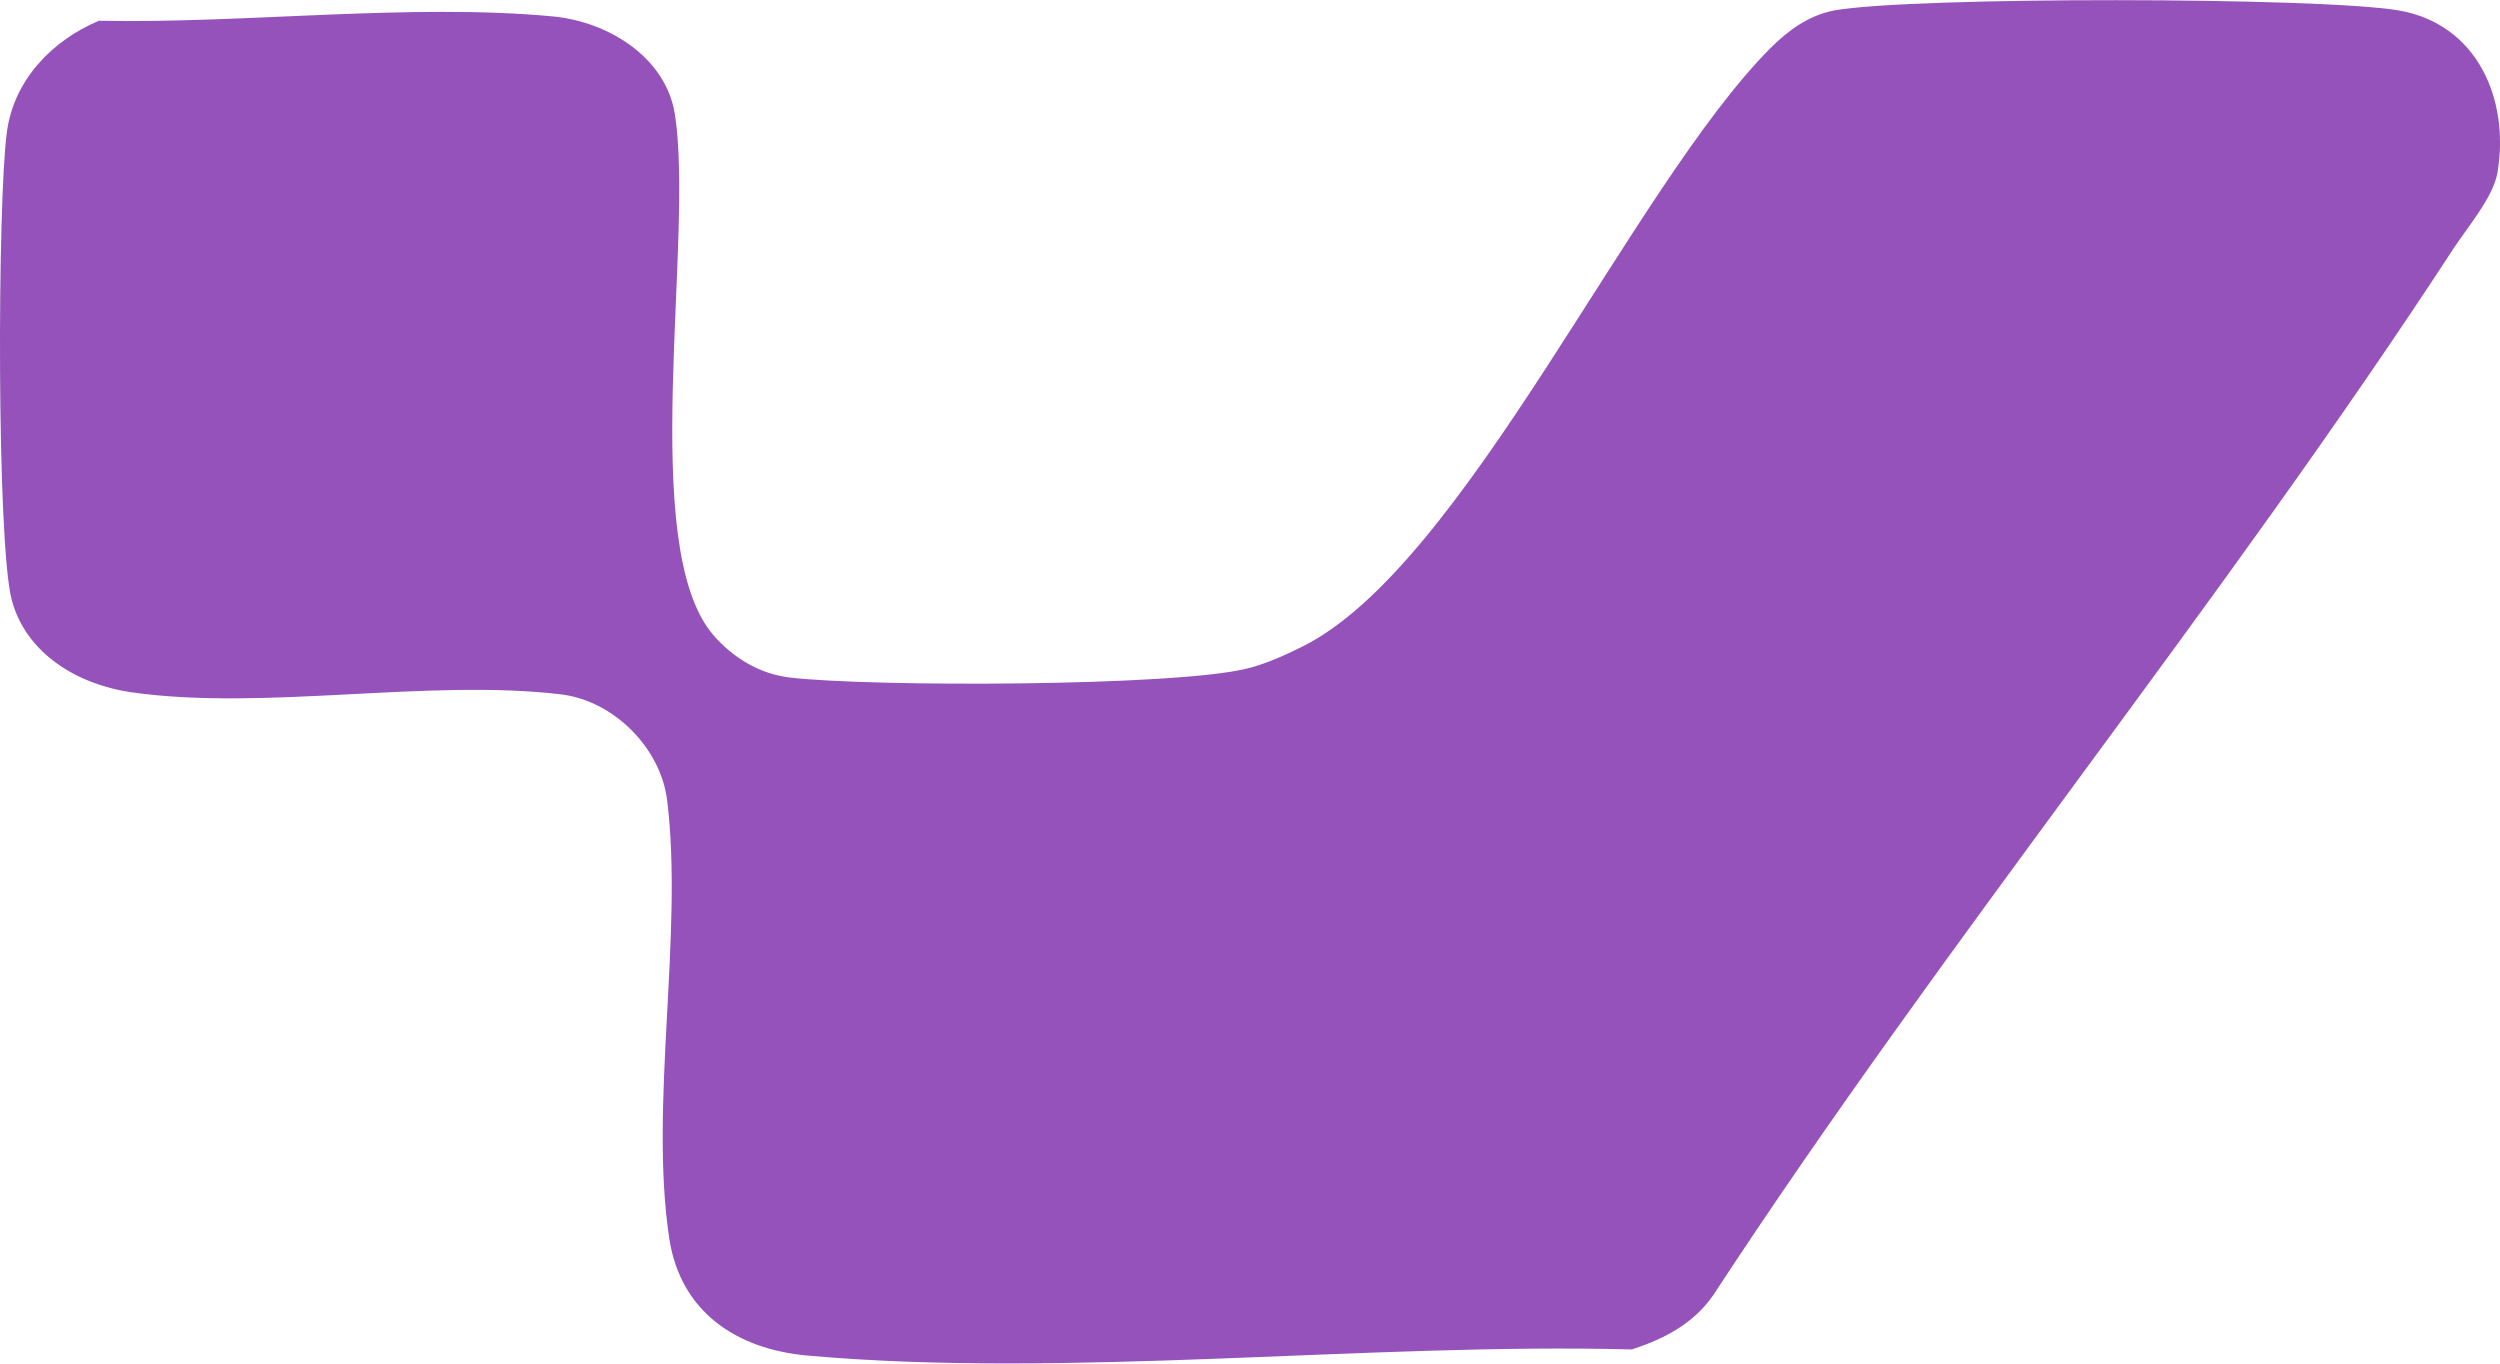
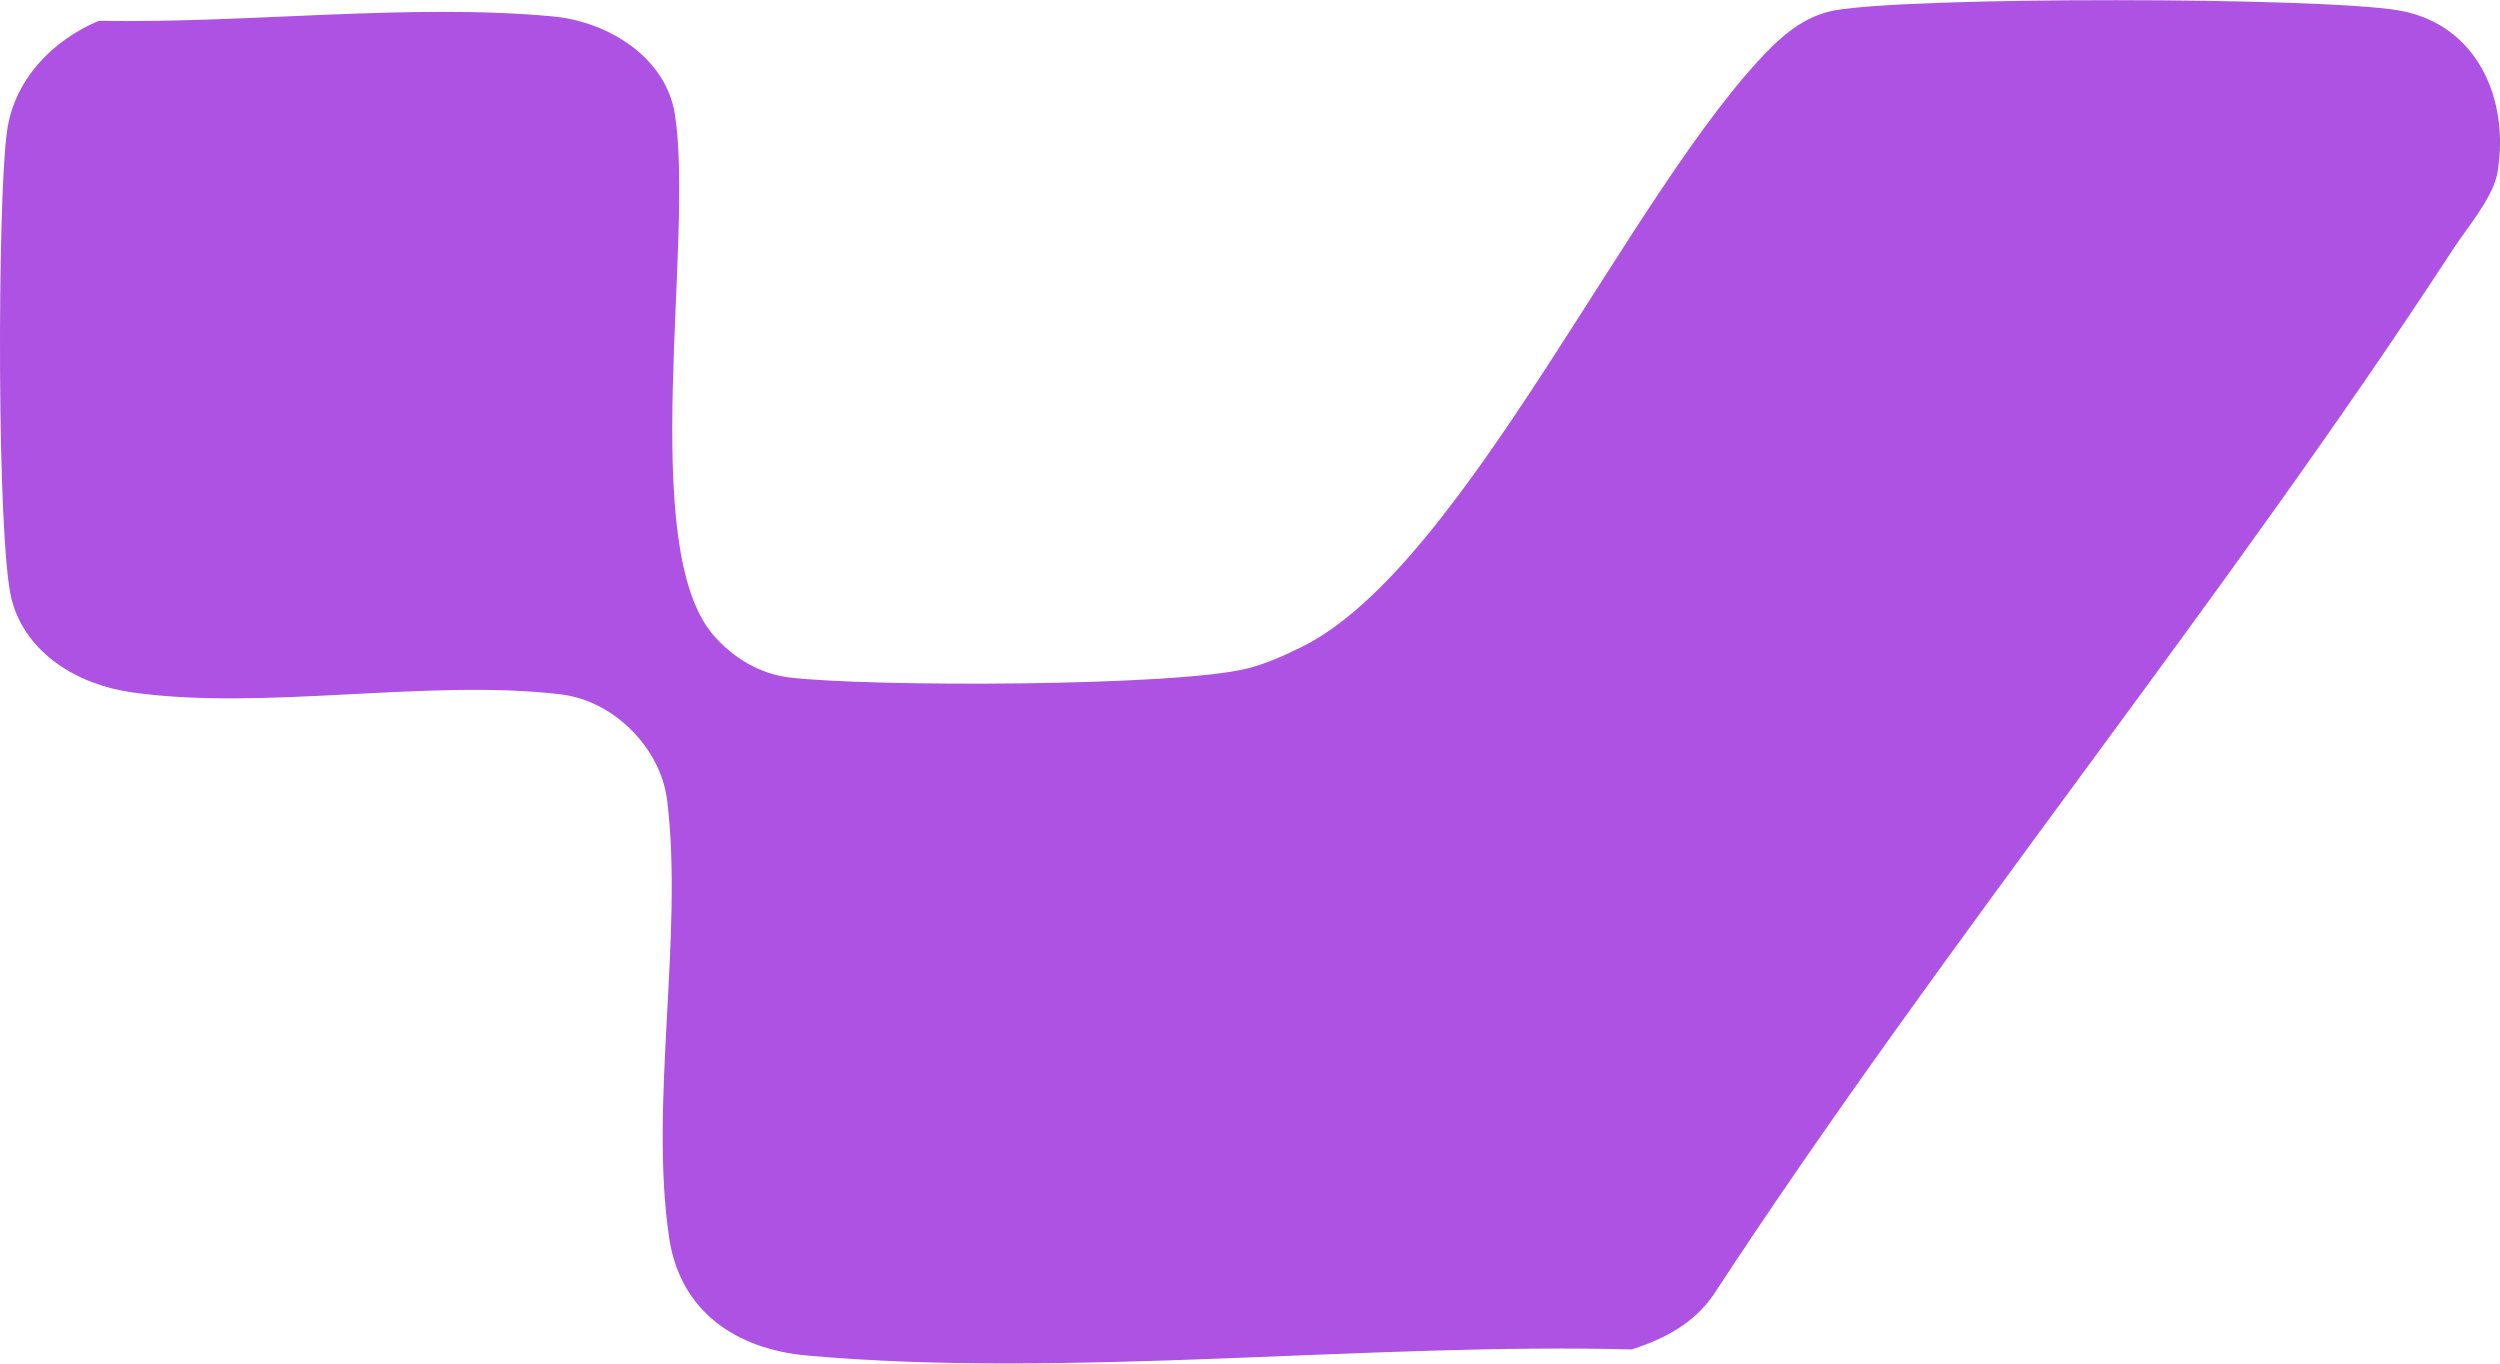
<svg xmlns="http://www.w3.org/2000/svg" id="Layer_2" viewBox="0 0 57.82 31.53">
  <g id="Layer_1-2">
-     <path d="M42.43.24c1.79-.32,11.21-.31,13.04,0s2.58,2.07,2.29,3.76c-.1.56-.68,1.24-1.01,1.74-5.35,8.21-11.75,16-17.13,24.22-.46.66-1.14,1.01-1.88,1.25-6.08-.16-13.07.68-19.08.14-1.63-.15-2.92-1.01-3.18-2.7-.47-3.09.33-7.03-.05-10.14-.15-1.21-1.23-2.3-2.45-2.45-3.07-.37-6.88.39-9.95-.05-1.23-.18-2.43-.89-2.76-2.14C-.08,12.51-.06,4.64.16,3.05.32,1.85,1.21.93,2.29.48c3.34.07,7.21-.41,10.5-.1,1.26.12,2.61.93,2.82,2.27.45,2.92-.88,9.99.89,12.04.45.52,1.07.9,1.77.98,1.86.22,8.92.21,10.58-.21.41-.1.88-.31,1.26-.5,3.75-1.85,7.63-10.63,10.84-13.85.41-.41.89-.76,1.48-.87Z" style="fill:#9452ba;" />
+     <path d="M42.43.24c1.79-.32,11.21-.31,13.04,0s2.58,2.07,2.29,3.76c-.1.56-.68,1.24-1.01,1.74-5.35,8.21-11.75,16-17.13,24.22-.46.66-1.14,1.01-1.88,1.25-6.08-.16-13.07.68-19.08.14-1.63-.15-2.92-1.01-3.18-2.7-.47-3.09.33-7.03-.05-10.14-.15-1.21-1.23-2.3-2.45-2.45-3.07-.37-6.88.39-9.95-.05-1.23-.18-2.43-.89-2.76-2.14C-.08,12.51-.06,4.64.16,3.05.32,1.85,1.21.93,2.29.48c3.34.07,7.21-.41,10.5-.1,1.26.12,2.61.93,2.82,2.27.45,2.92-.88,9.99.89,12.04.45.52,1.07.9,1.77.98,1.86.22,8.92.21,10.58-.21.41-.1.88-.31,1.26-.5,3.75-1.85,7.63-10.63,10.84-13.85.41-.41.89-.76,1.48-.87Z" style="fill:#ae52e3;" />
  </g>
</svg>
